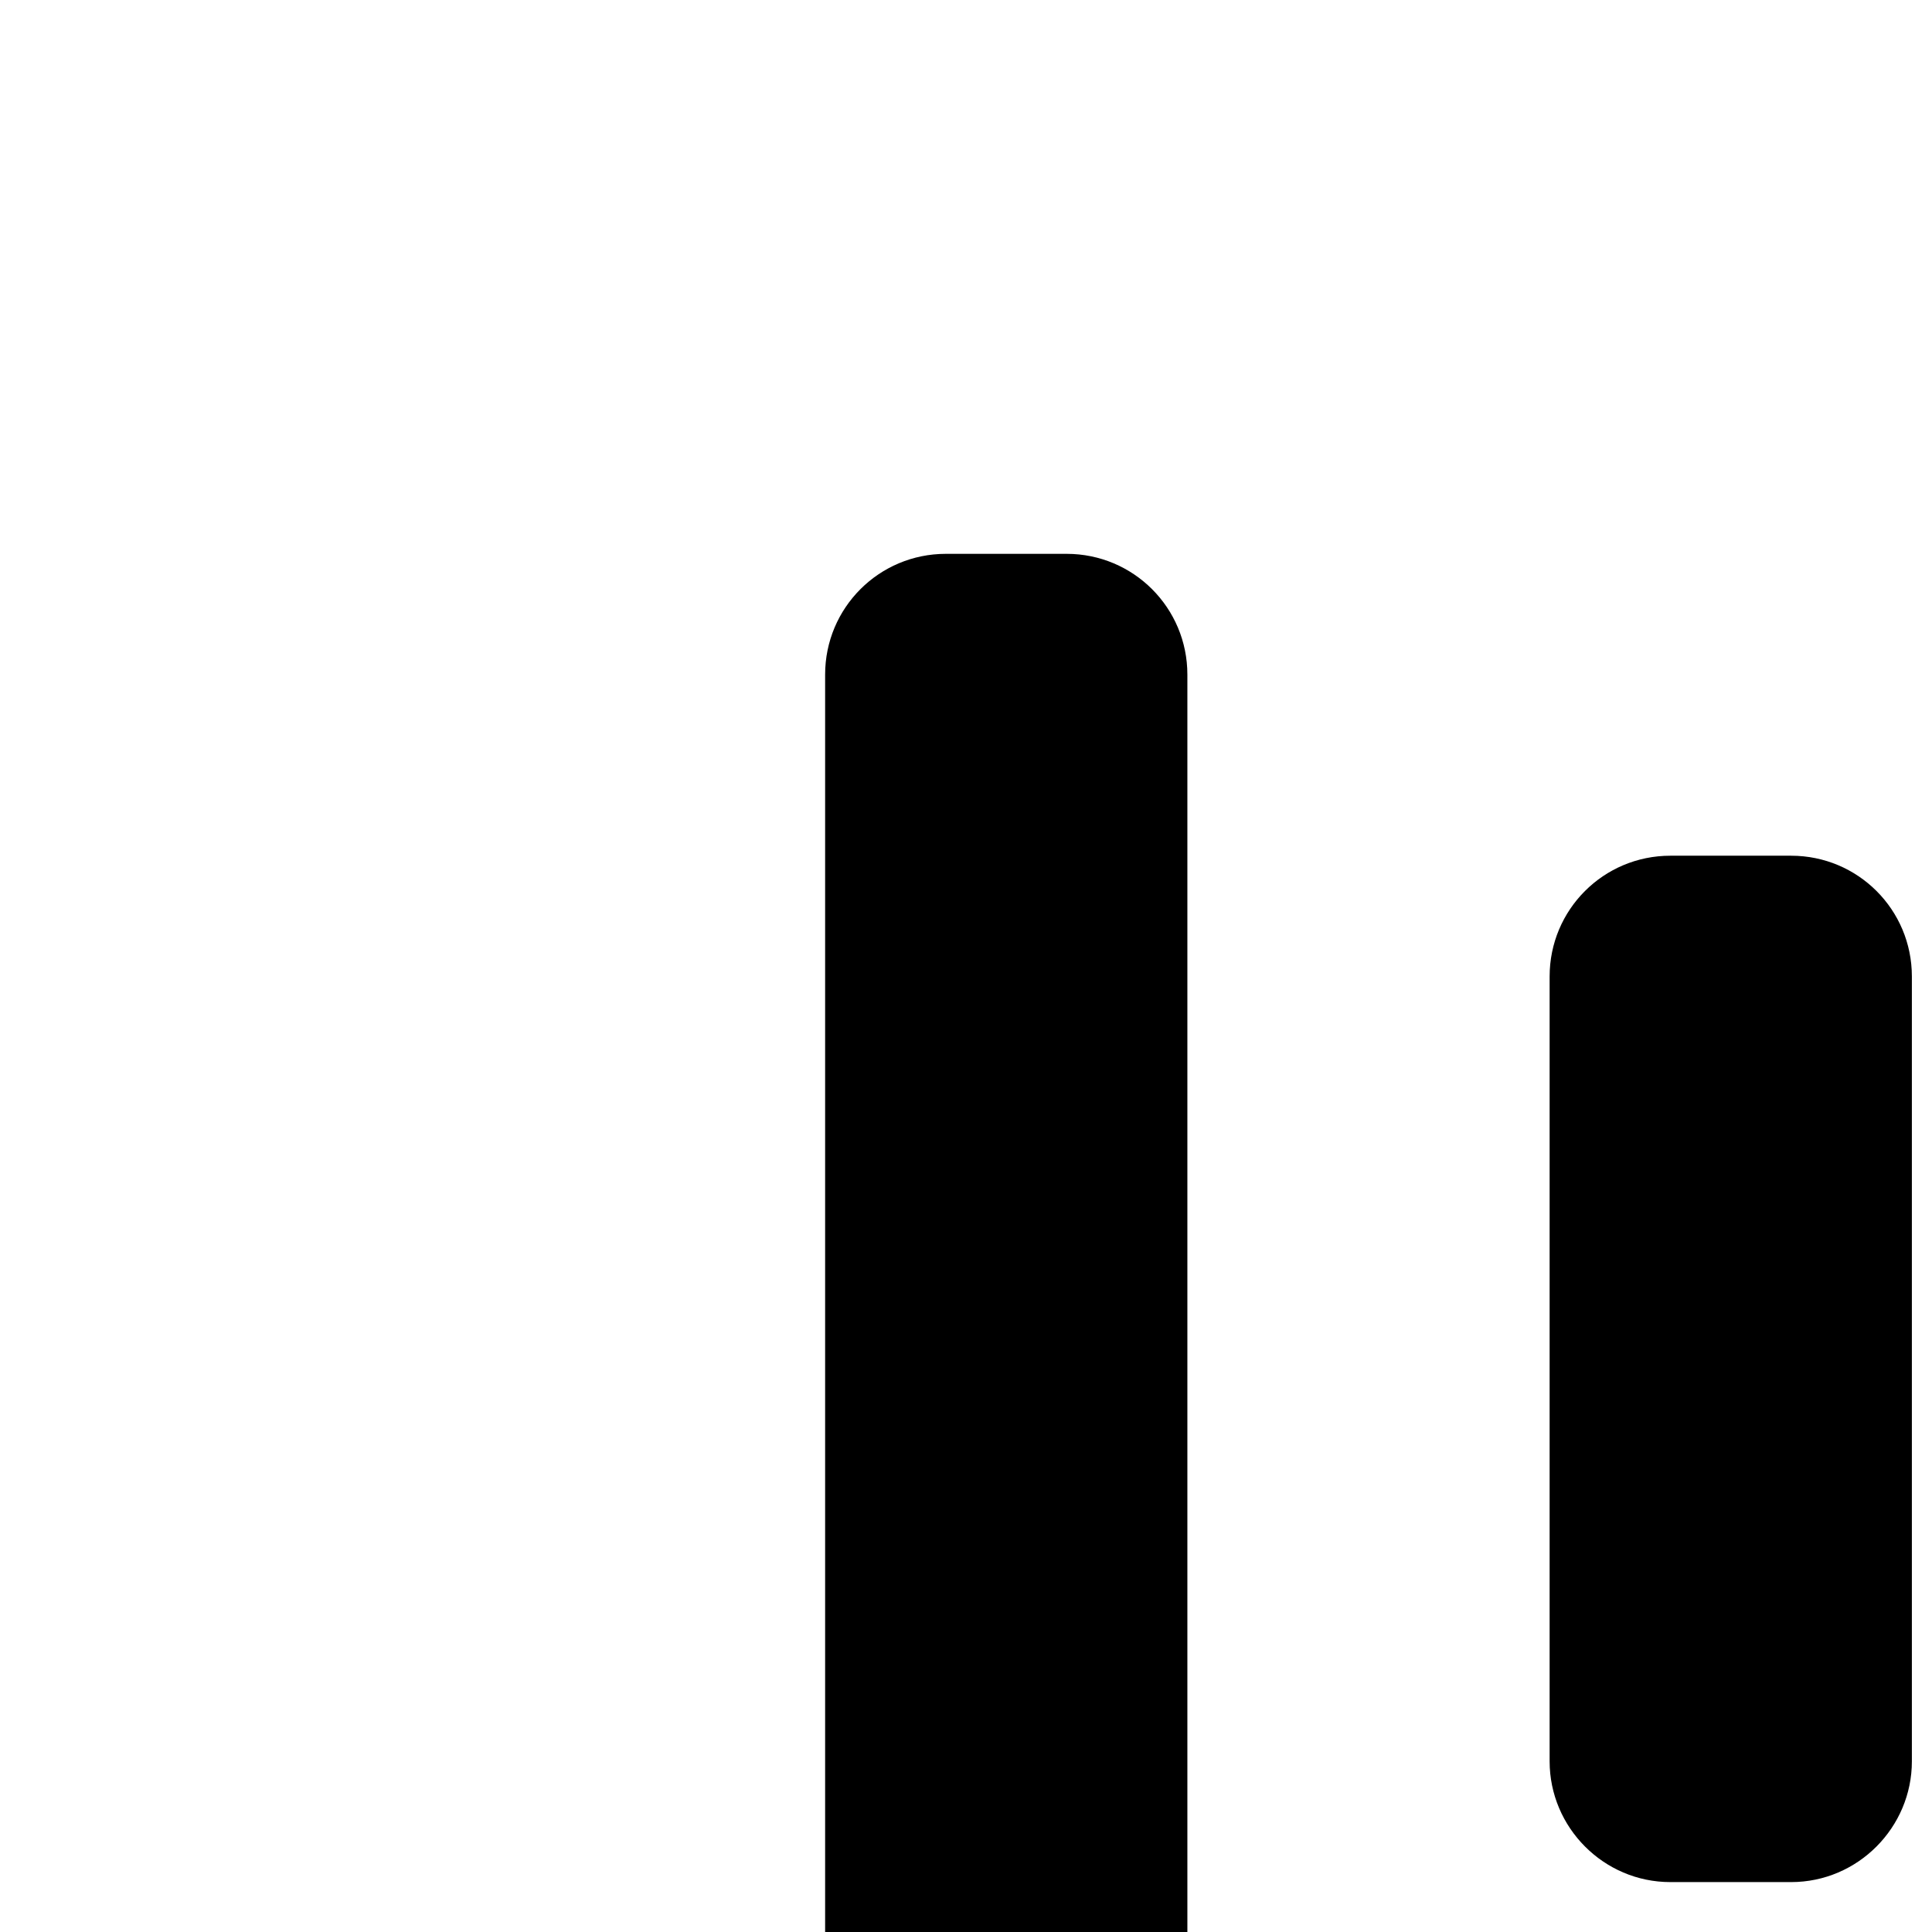
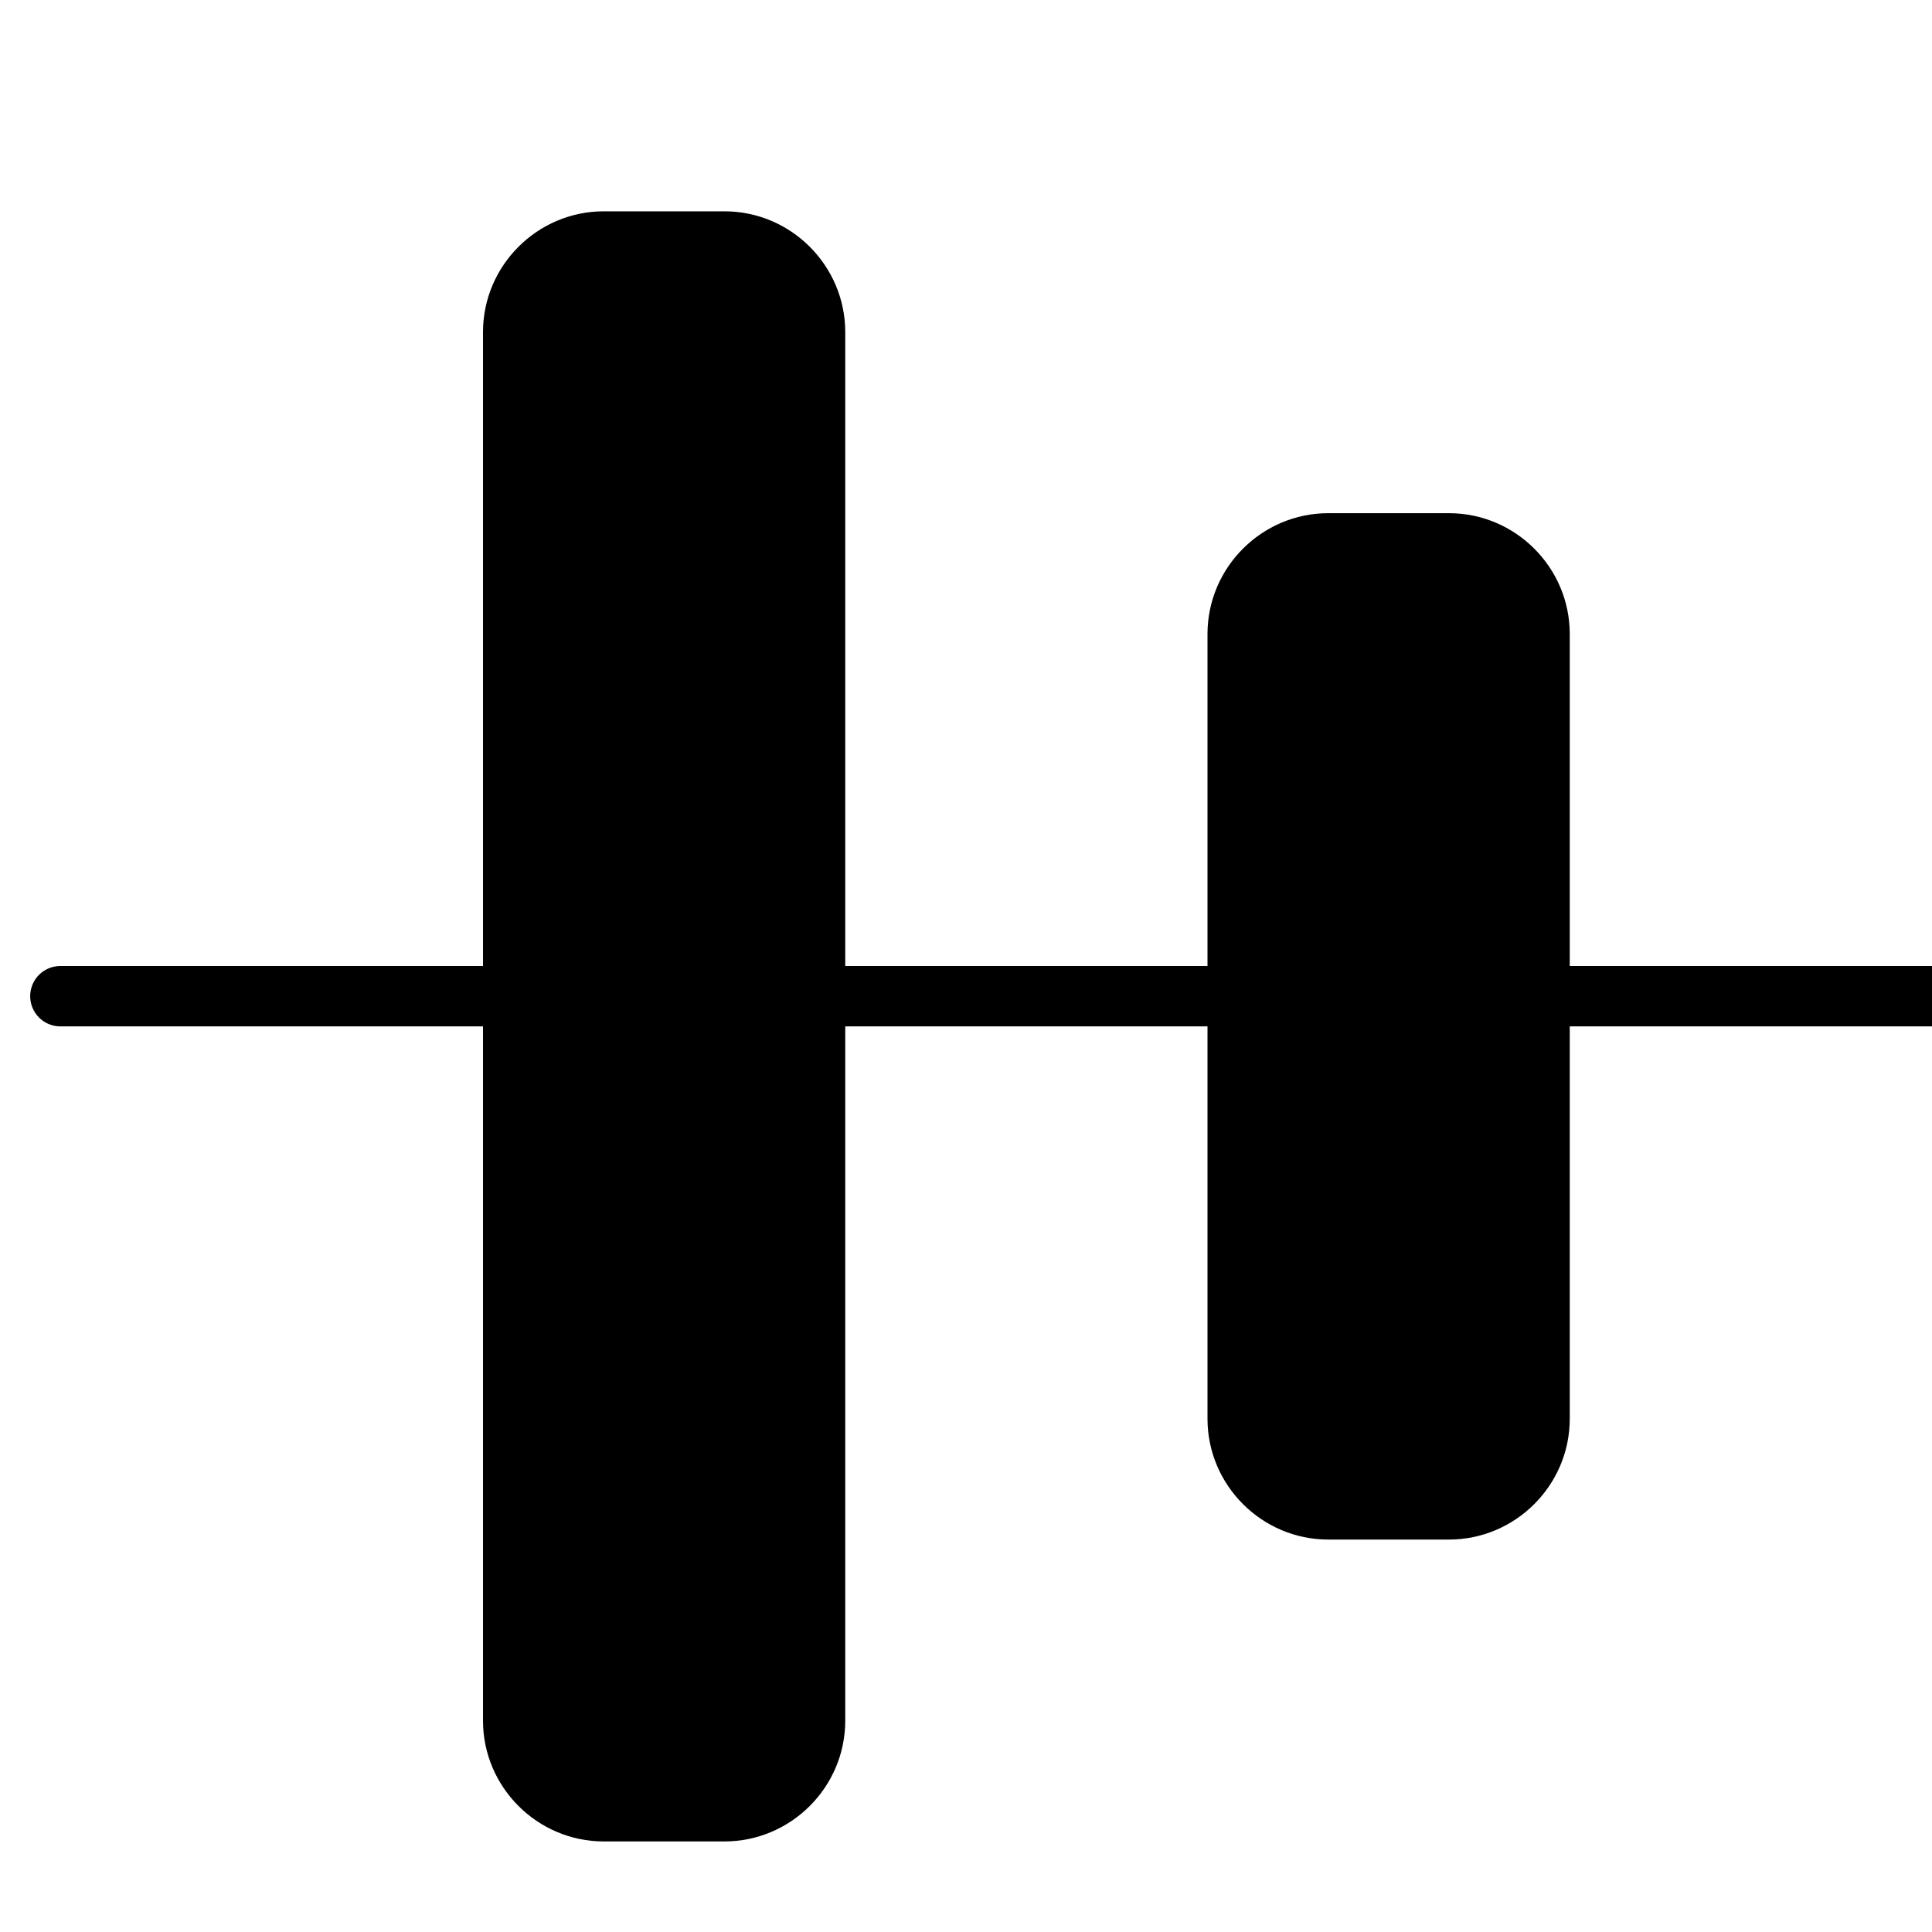
- <svg xmlns="http://www.w3.org/2000/svg" viewBox="0 0 24 24" fill="currentColor">
-   <path d="M11.75,27.13C10.92,27.13,10.25,26.45,10.25,25.63L10.25,8.38C10.25,7.55,10.92,6.88,11.75,6.88L13.25,6.88C14.08,6.88,14.75,7.55,14.75,8.38L14.75,25.63C14.75,26.45,14.08,27.13,13.25,27.13ZM22.25,10.63C23.08,10.63,23.75,11.3,23.75,12.13L23.75,21.88C23.75,22.7,23.08,23.38,22.25,23.38L20.75,23.38C19.92,23.38,19.25,22.7,19.25,21.88L19.25,12.13C19.25,11.3,19.92,10.63,20.75,10.63ZM5,17.38L29,17.38" />
+ <svg xmlns="http://www.w3.org/2000/svg" viewBox="0 0 32 32" fill="currentColor">
+   <path d="M10,3.5C8.9,3.5,8,4.4,8,5.5L8,28.5C8,29.6,8.9,30.5,10,30.5L12,30.5C13.1,30.5,14,29.6,14,28.5L14,5.5C14,4.4,13.1,3.5,12,3.5ZM24,25.5C25.1,25.5,26,24.6,26,23.5L26,10.5C26,9.4,25.1,8.5,24,8.5L22,8.5C20.9,8.5,20,9.4,20,10.5L20,23.5C20,24.6,20.9,25.5,22,25.5Z" />
+   <path d="M1,16.5L33,16.5" fill="none" stroke="currentColor" stroke-width="1" stroke-linecap="round" stroke-linejoin="round" />
</svg>
